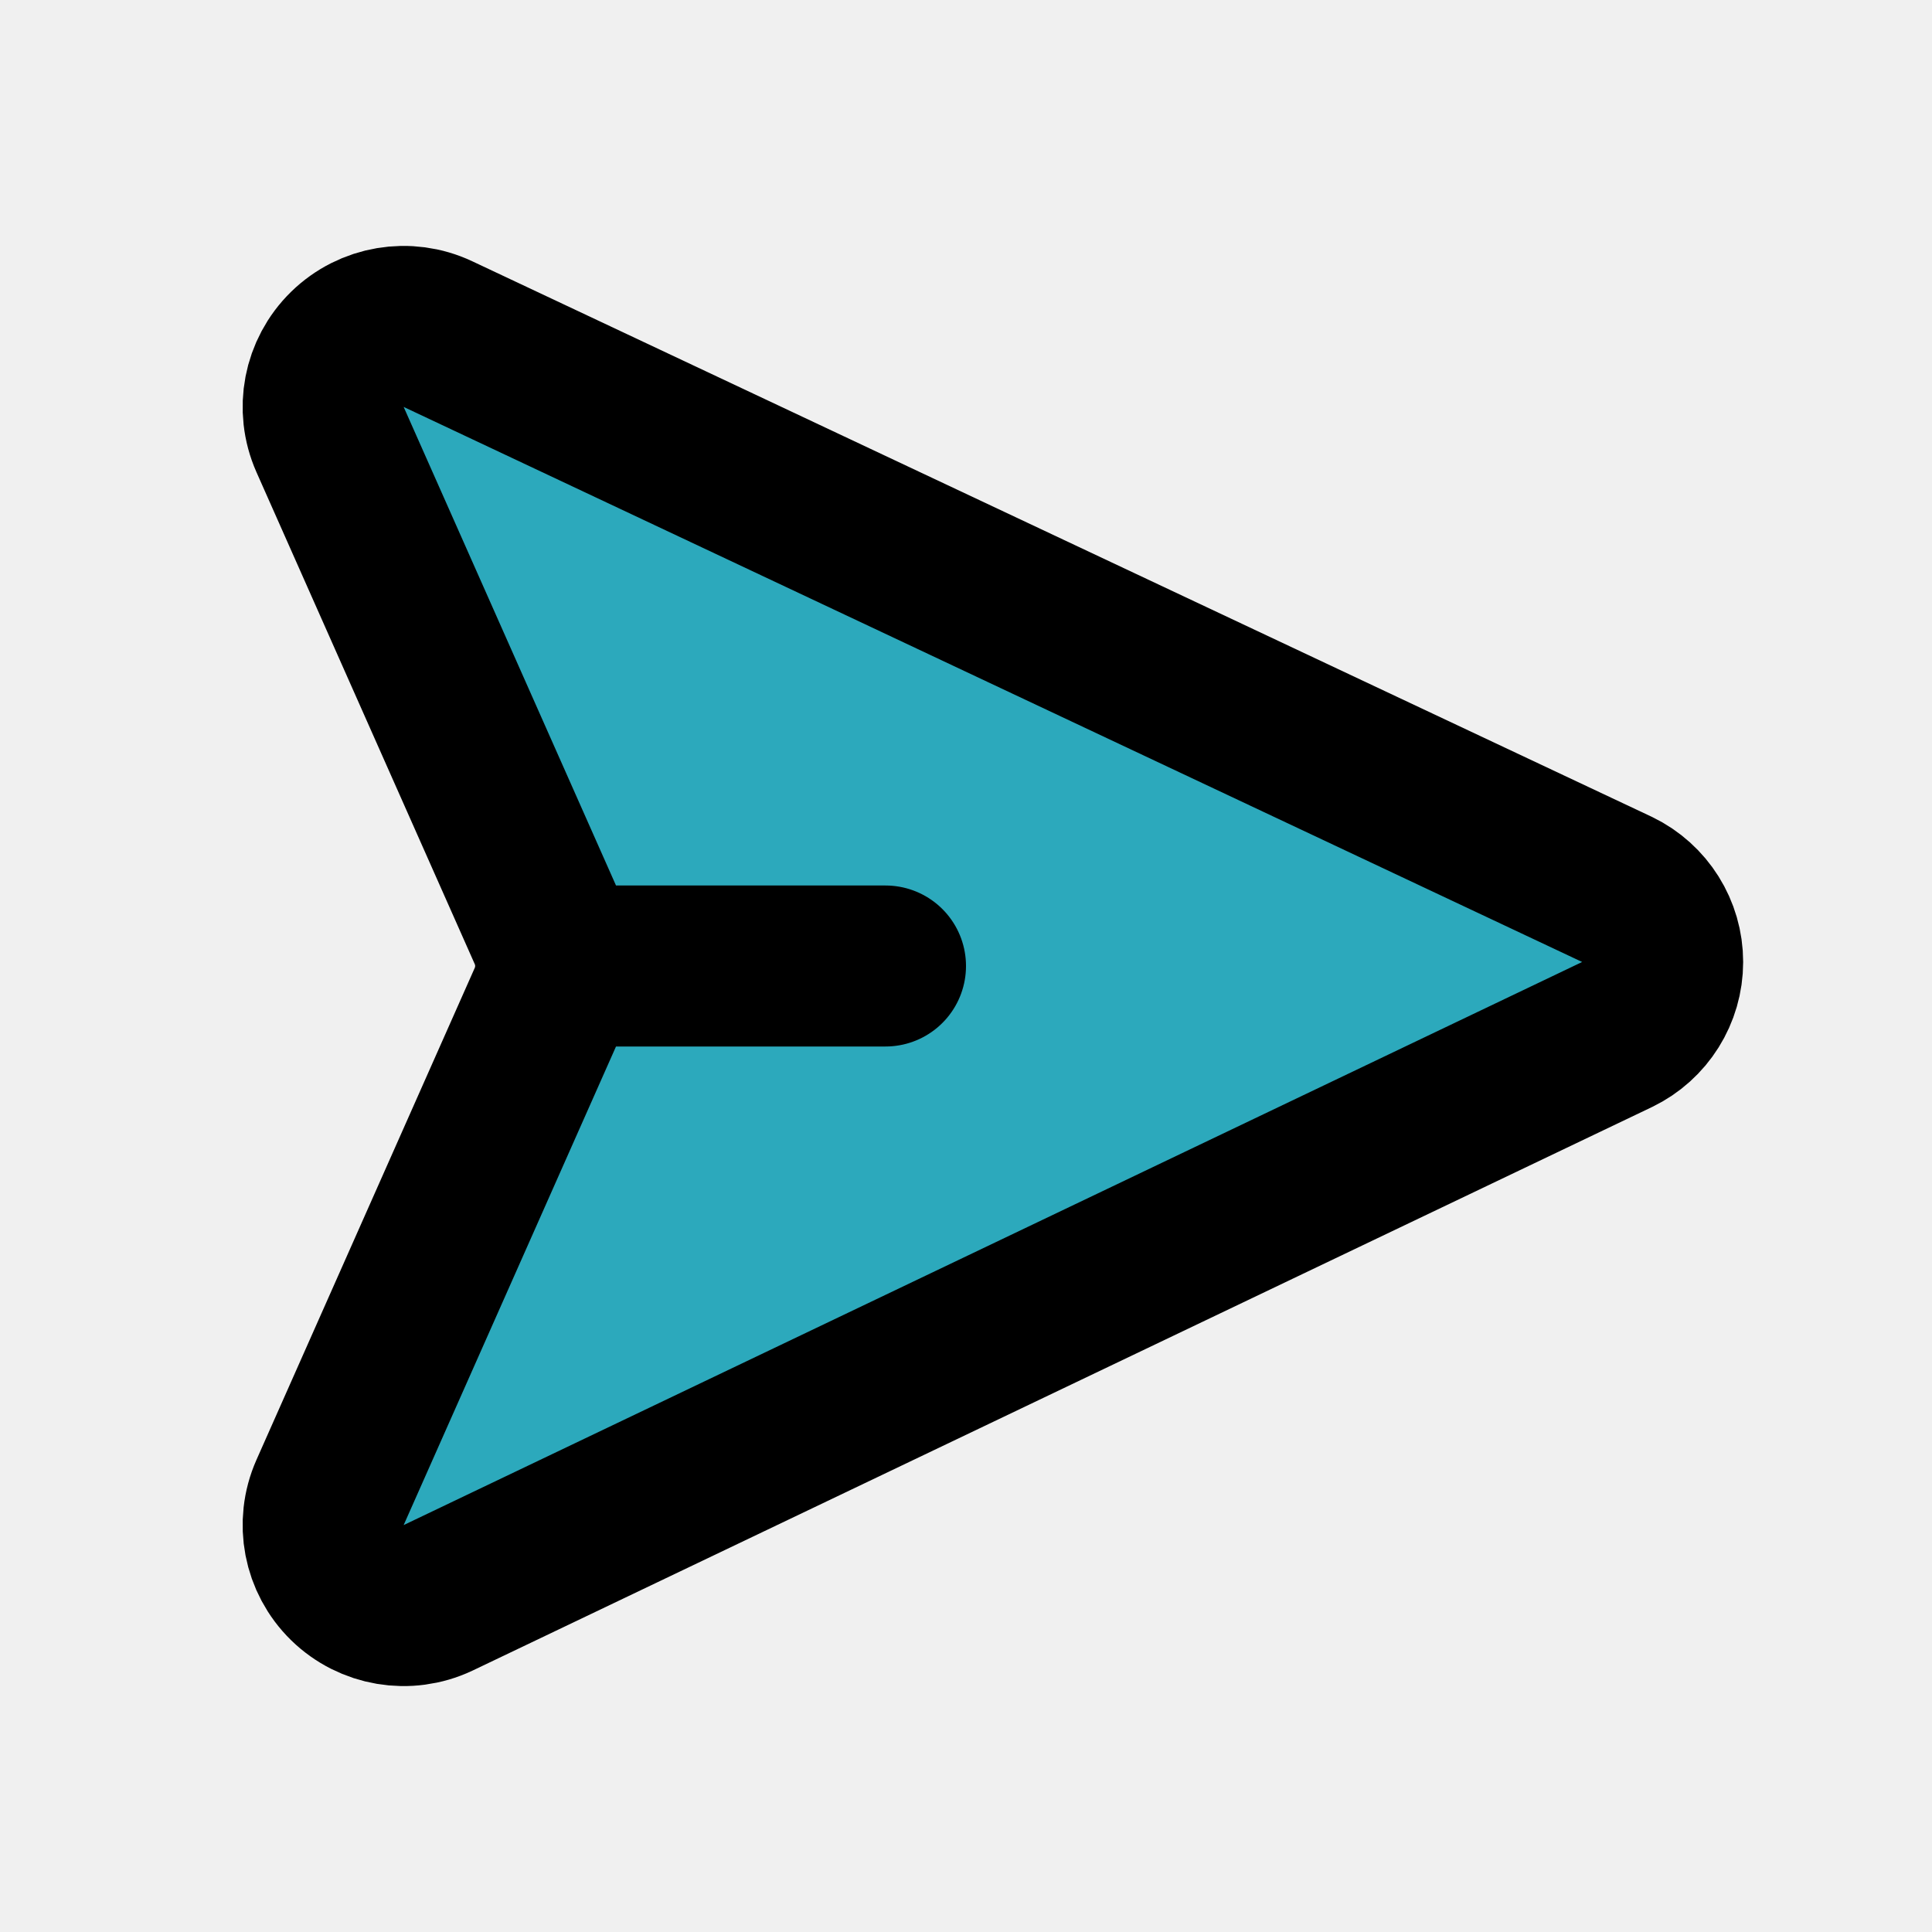
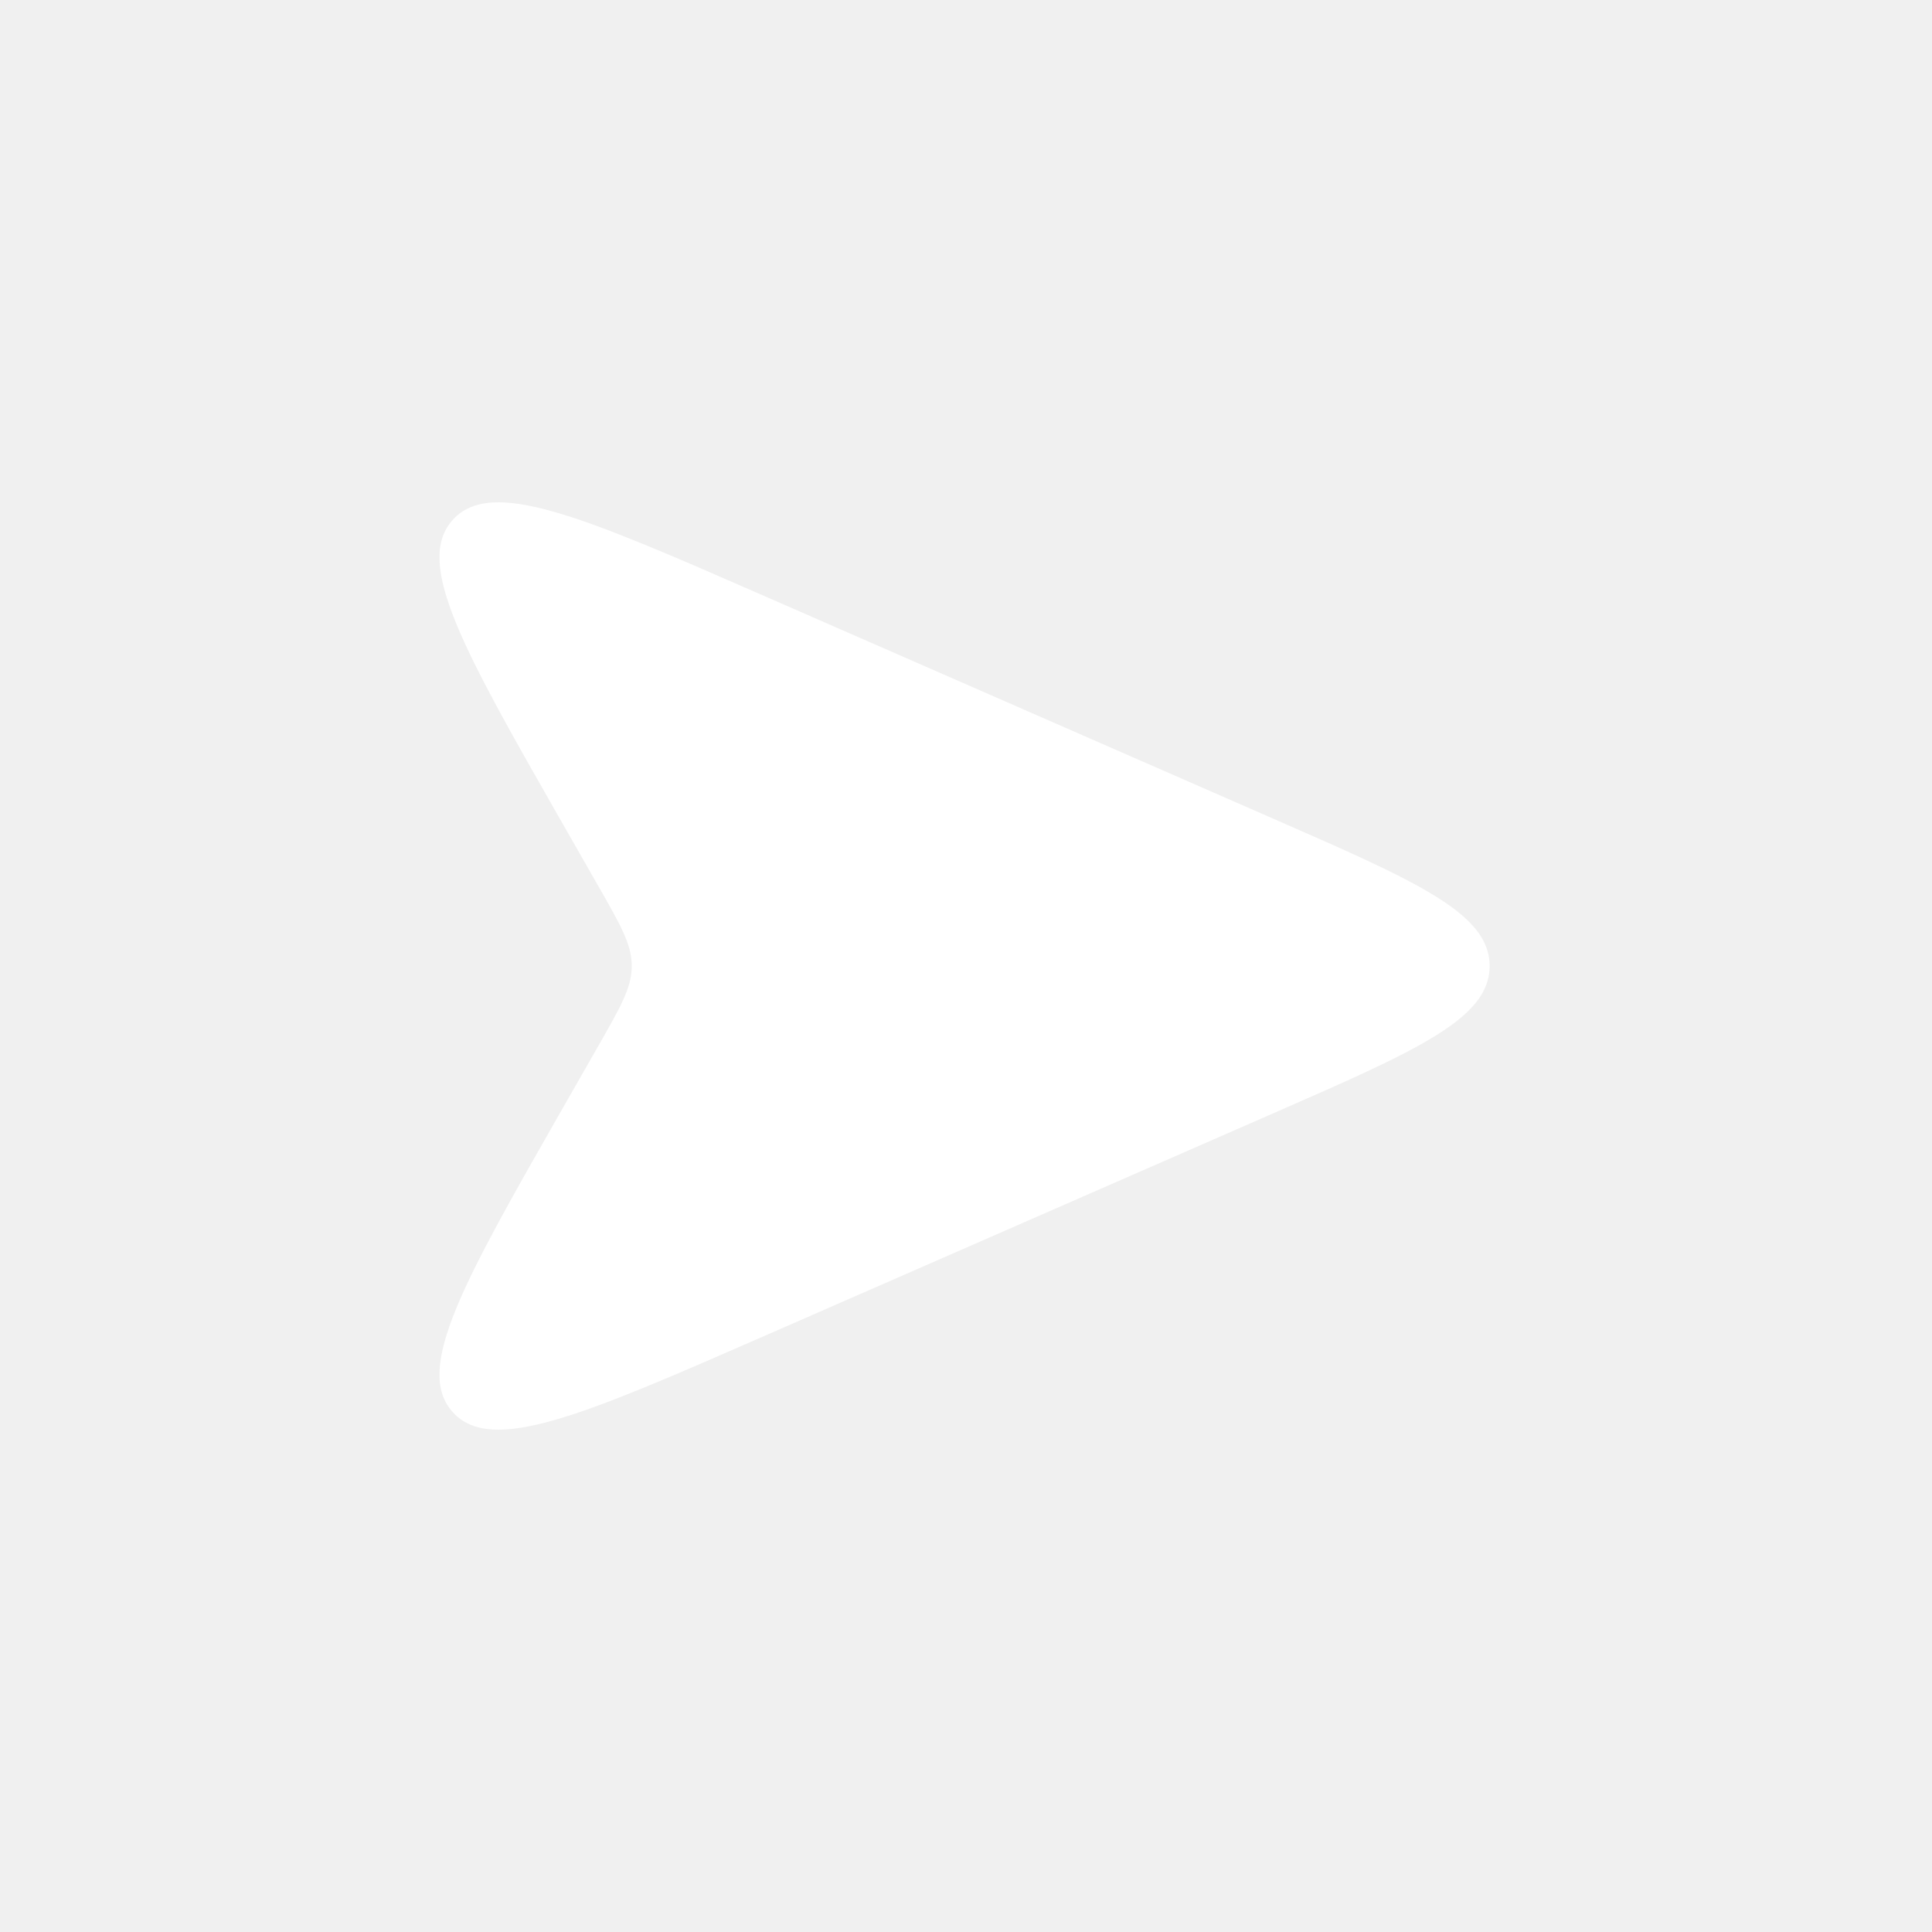
- <svg xmlns="http://www.w3.org/2000/svg" fill="#000000" width="800px" height="800px" viewBox="0 0 24 24" id="send" data-name="Flat Line" class="icon flat-line">
-   <path id="secondary" d="M5.44,4.15l14.65,7a1,1,0,0,1,0,1.8l-14.65,7A1,1,0,0,1,4.1,18.54l2.72-6.13a1.06,1.06,0,0,0,0-.82L4.1,5.46A1,1,0,0,1,5.44,4.15Z" style="fill: rgb(44, 169, 188); stroke-width: 2;" />
-   <path id="primary" d="M7,12h4M4.1,5.46l2.72,6.13a1.06,1.06,0,0,1,0,.82L4.1,18.54a1,1,0,0,0,1.34,1.31l14.65-7a1,1,0,0,0,0-1.8L5.44,4.15A1,1,0,0,0,4.1,5.46Z" style="fill: none; stroke: rgb(0, 0, 0); stroke-linecap: round; stroke-linejoin: round; stroke-width: 2;" />
+ <svg xmlns="http://www.w3.org/2000/svg" width="800px" height="800px" viewBox="0 0 24 24" fill="none">
+   <g id="SVGRepo_bgCarrier" stroke-width="0" />
+   <g id="SVGRepo_tracerCarrier" stroke-linecap="round" stroke-linejoin="round" />
+   <g id="SVGRepo_iconCarrier">
+     <path d="M6.998 10.247L7.433 11.008C7.71 11.492 7.848 11.734 7.848 12C7.848 12.266 7.71 12.508 7.433 12.992L7.433 12.992L6.998 13.753C5.76 15.92 5.141 17.004 5.623 17.541C6.106 18.078 7.25 17.578 9.536 16.578L15.812 13.832C17.607 13.047 18.505 12.654 18.505 12C18.505 11.346 17.607 10.953 15.812 10.168L9.536 7.422C7.25 6.422 6.106 5.922 5.623 6.459C5.141 6.996 5.76 8.08 6.998 10.247Z" fill="#ffffff" />
+   </g>
</svg>
